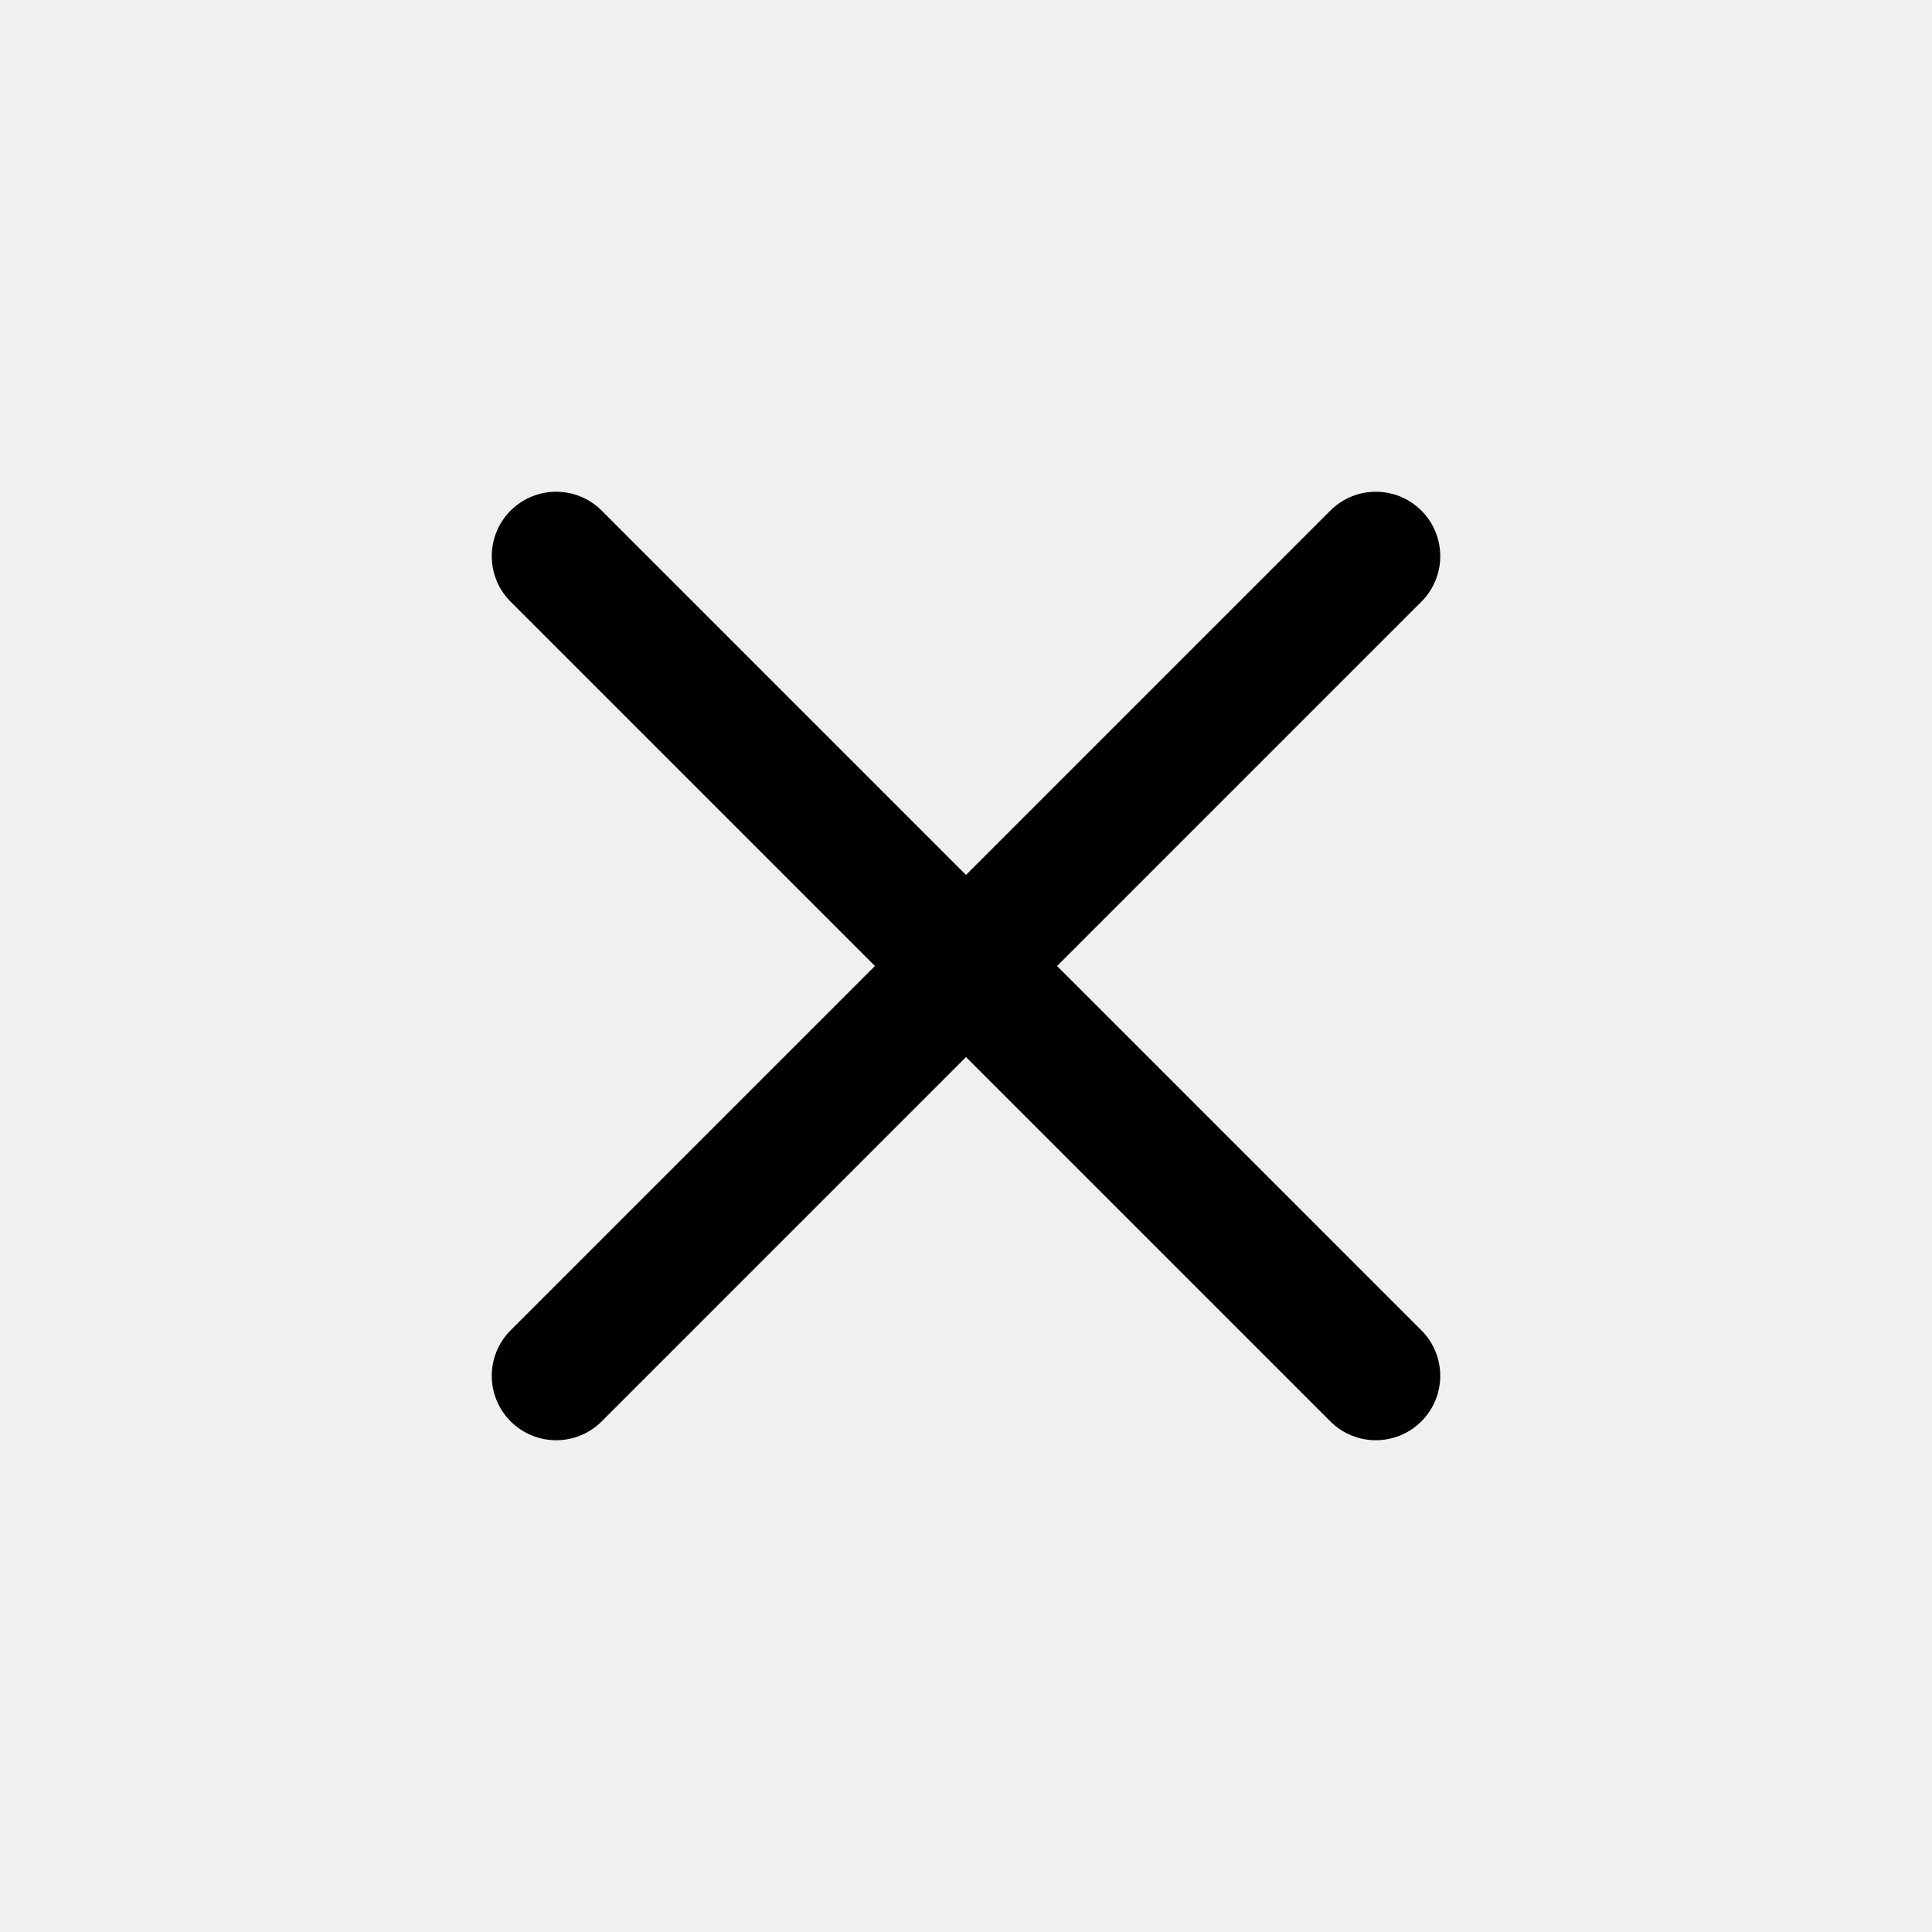
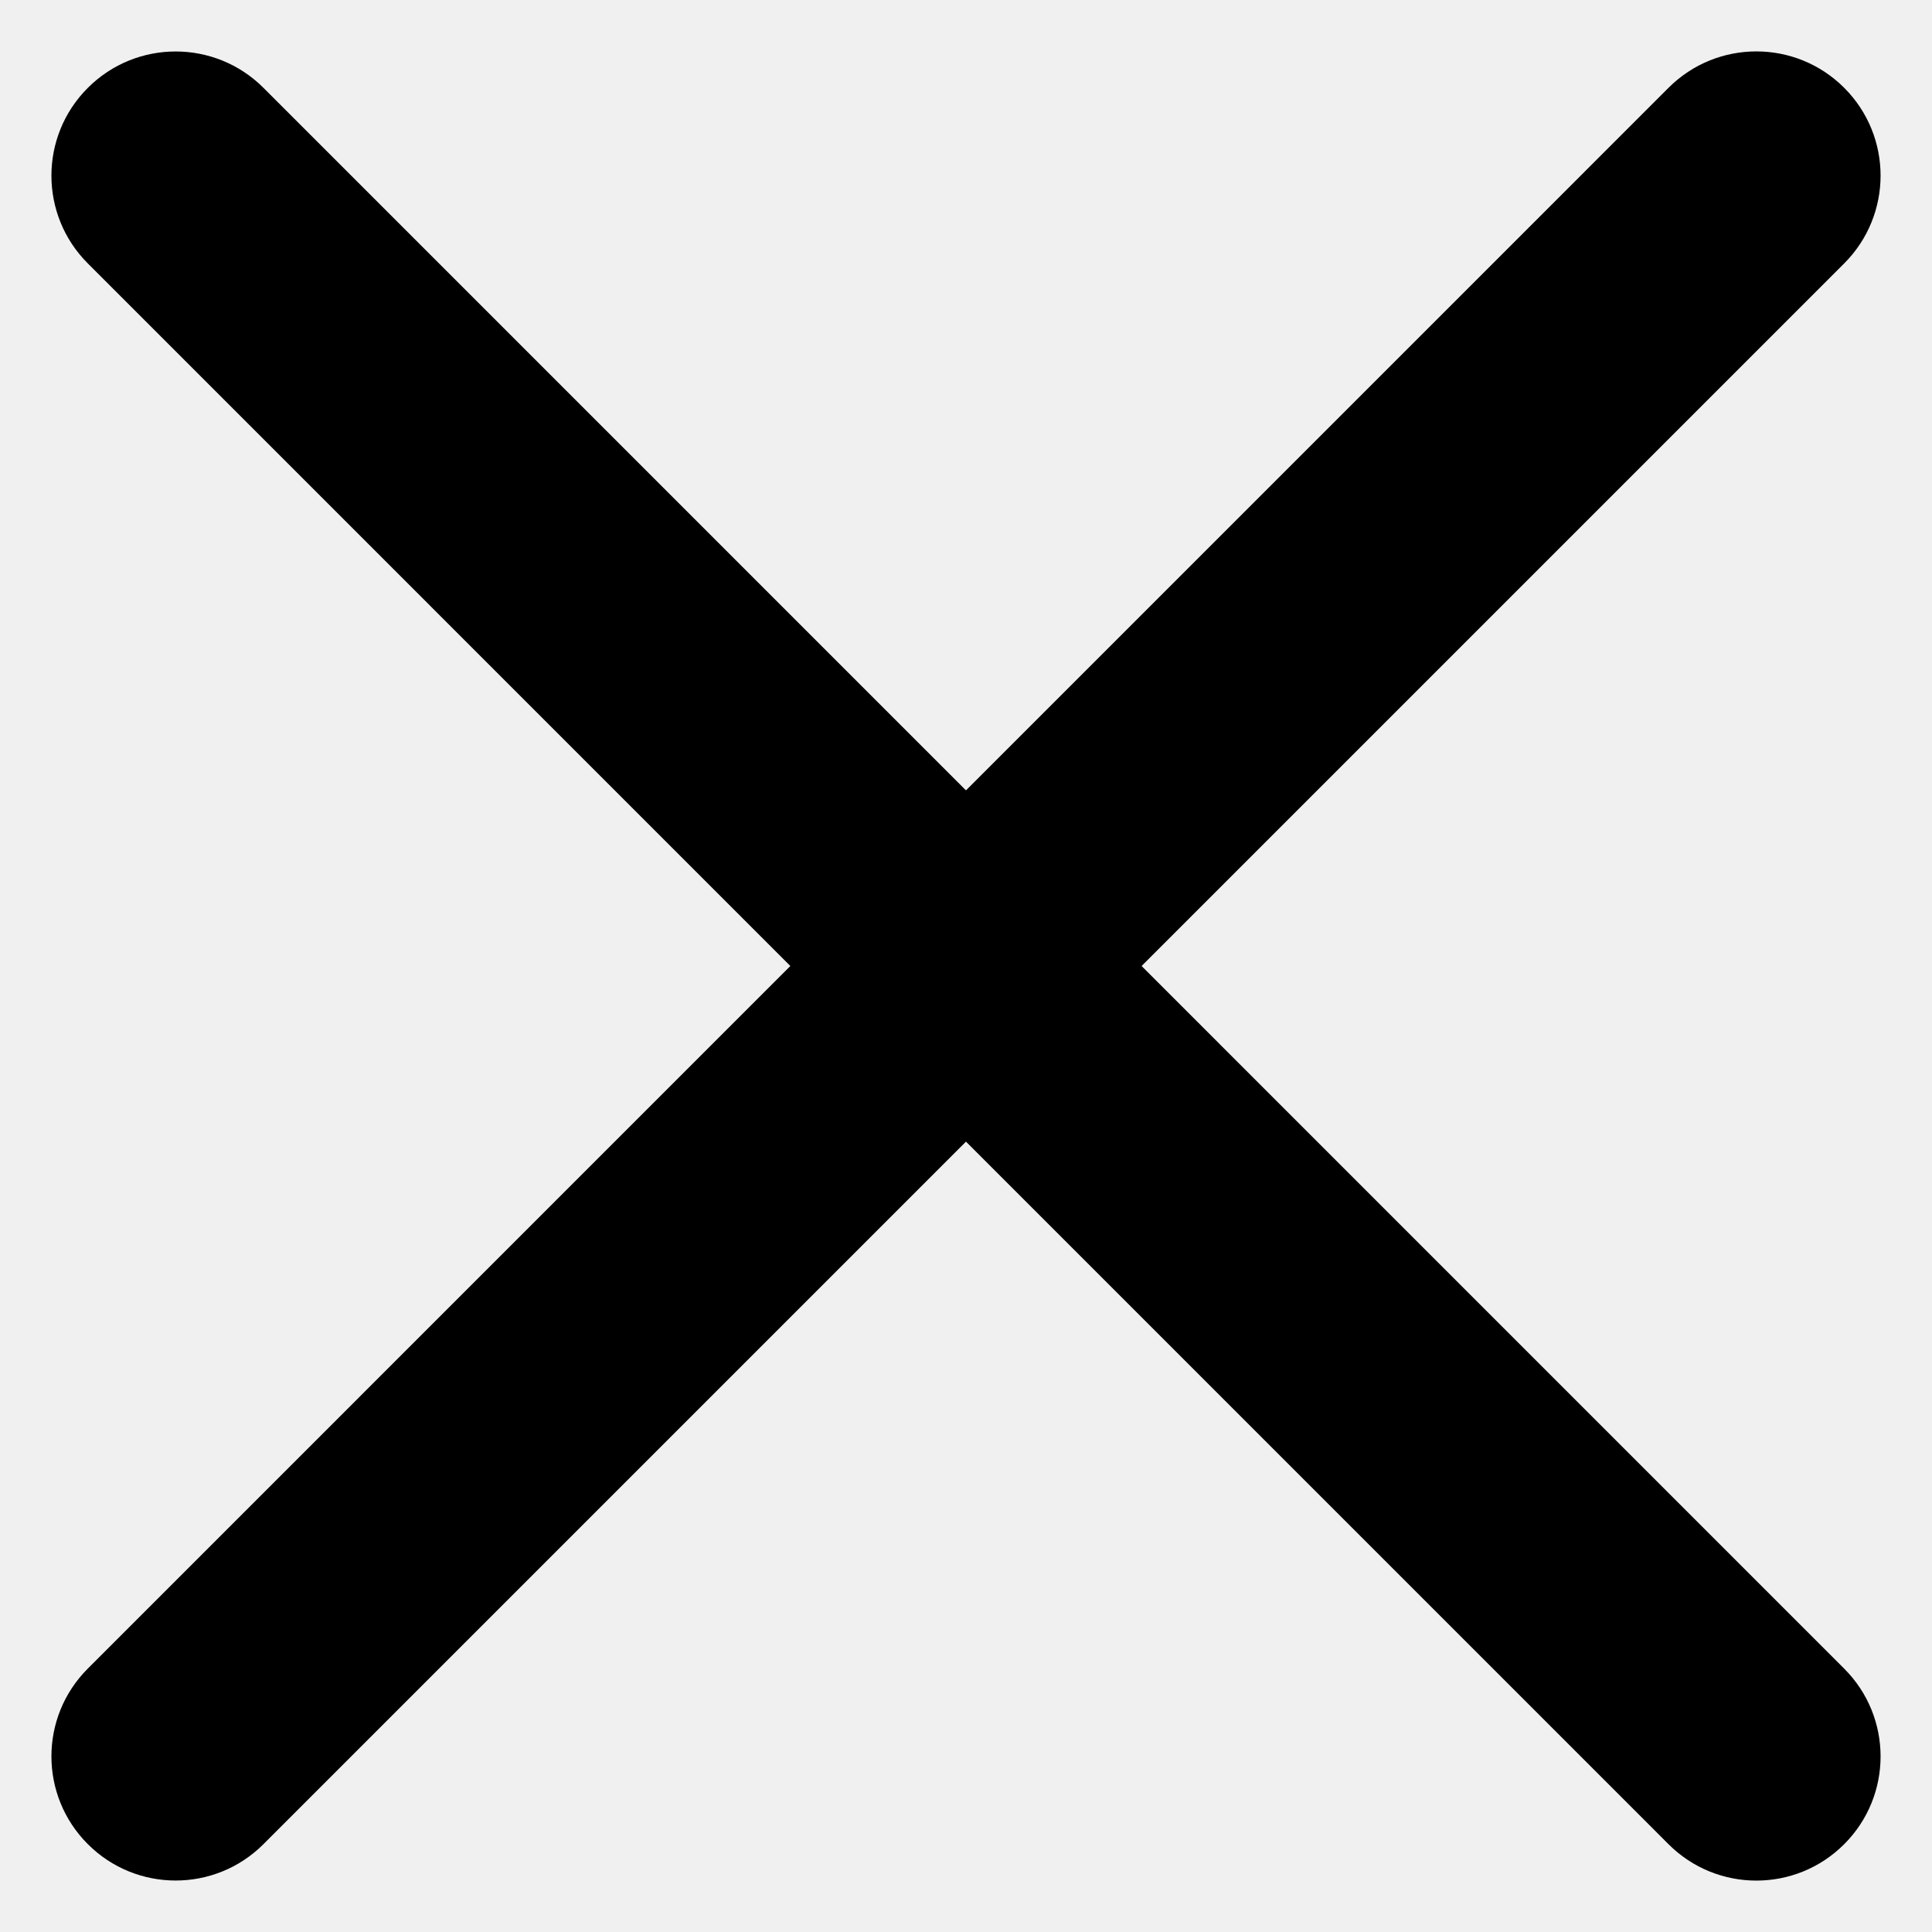
<svg xmlns="http://www.w3.org/2000/svg" width="30" height="30" viewBox="0 0 30 30" fill="none">
-   <rect x="7.222" y="21.364" width="20" height="2" rx="1" transform="rotate(-45 7.2218 21.3638)" fill="black" />
-   <rect x="7.222" y="8.636" width="2" height="20" rx="1" transform="rotate(-45 7.2218 8.63623)" fill="black" />
+   <g clip-path="url(#clip0)">
+     <path d="M25.909 1.363L1.364 25.909C0.61 26.662 0.61 27.883 1.364 28.636C2.117 29.389 3.338 29.389 4.091 28.636L28.636 4.091C29.39 3.337 29.39 2.116 28.636 1.363C27.883 0.61 26.662 0.61 25.909 1.363Z" fill="black" />
+     <path d="M4.091 1.364C3.338 0.611 2.117 0.611 1.364 1.364C0.61 2.117 0.61 3.338 1.364 4.091L25.909 28.637C26.662 29.39 27.883 29.39 28.636 28.637C29.39 27.884 29.39 26.663 28.636 25.91L4.091 1.364Z" fill="black" />
+   </g>
+   <defs>
+     <clipPath id="clip0">
+       <rect width="30" height="30" fill="white" />
+     </clipPath>
+   </defs>
</svg>
